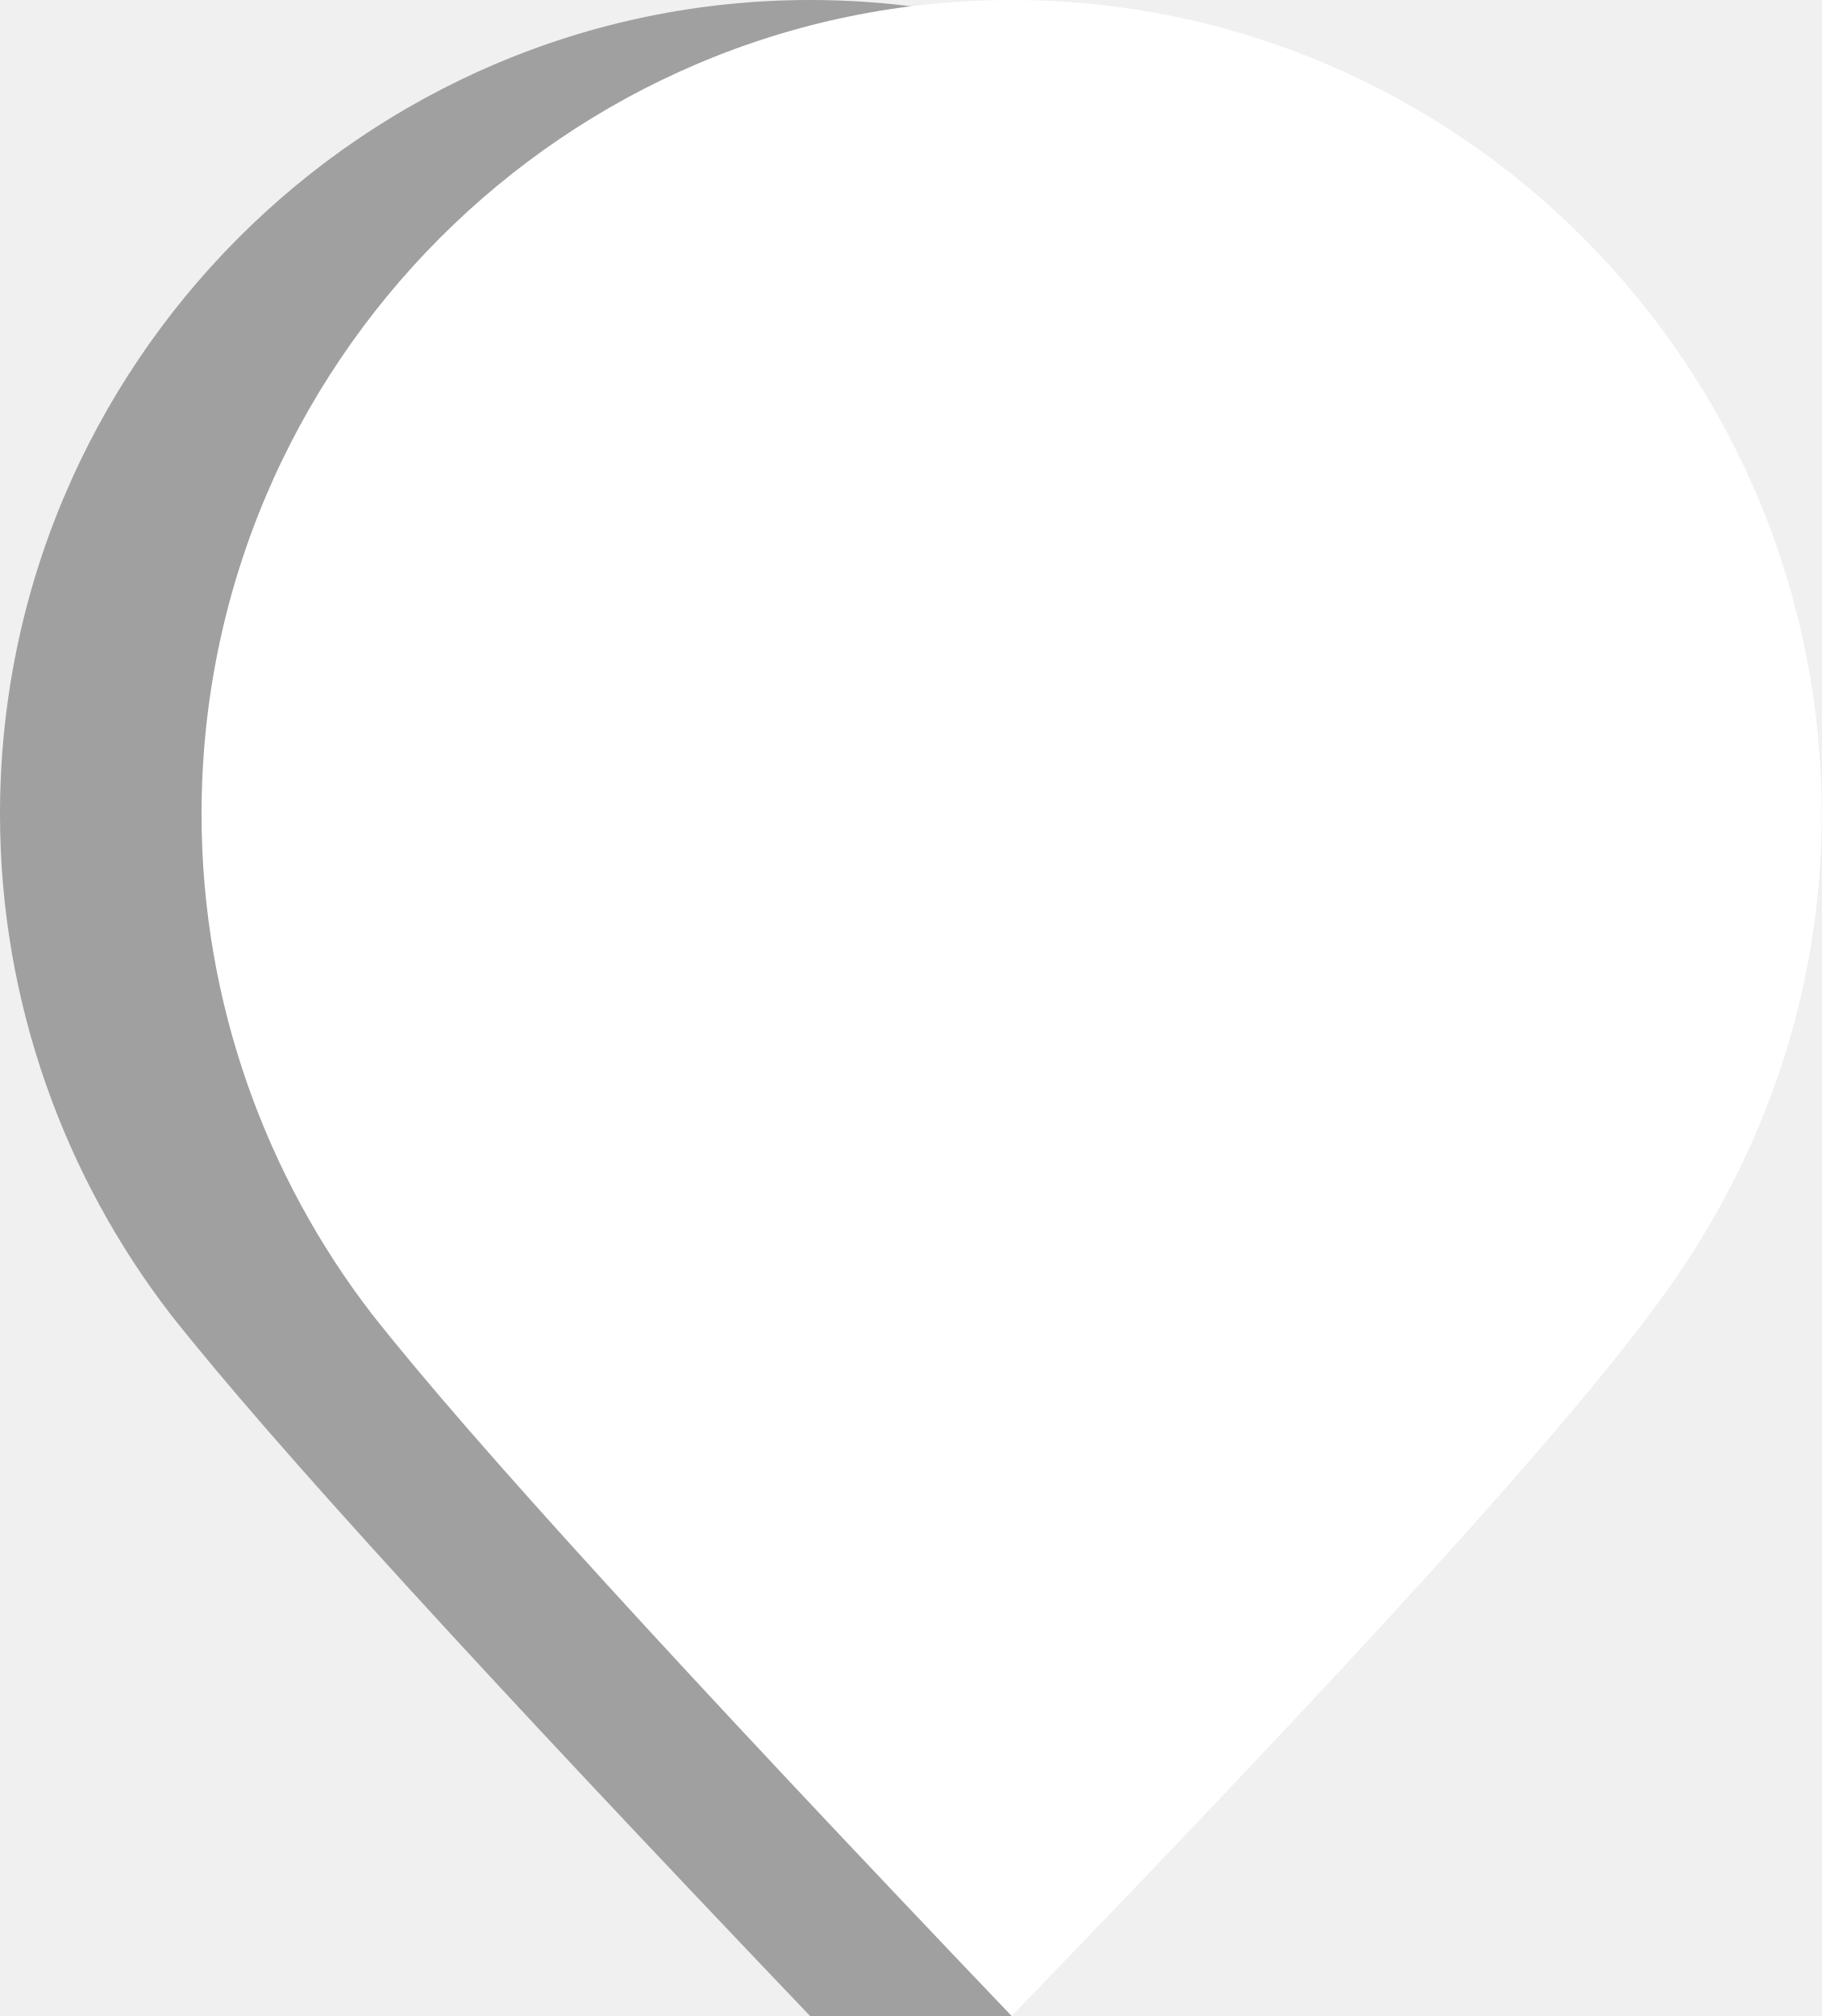
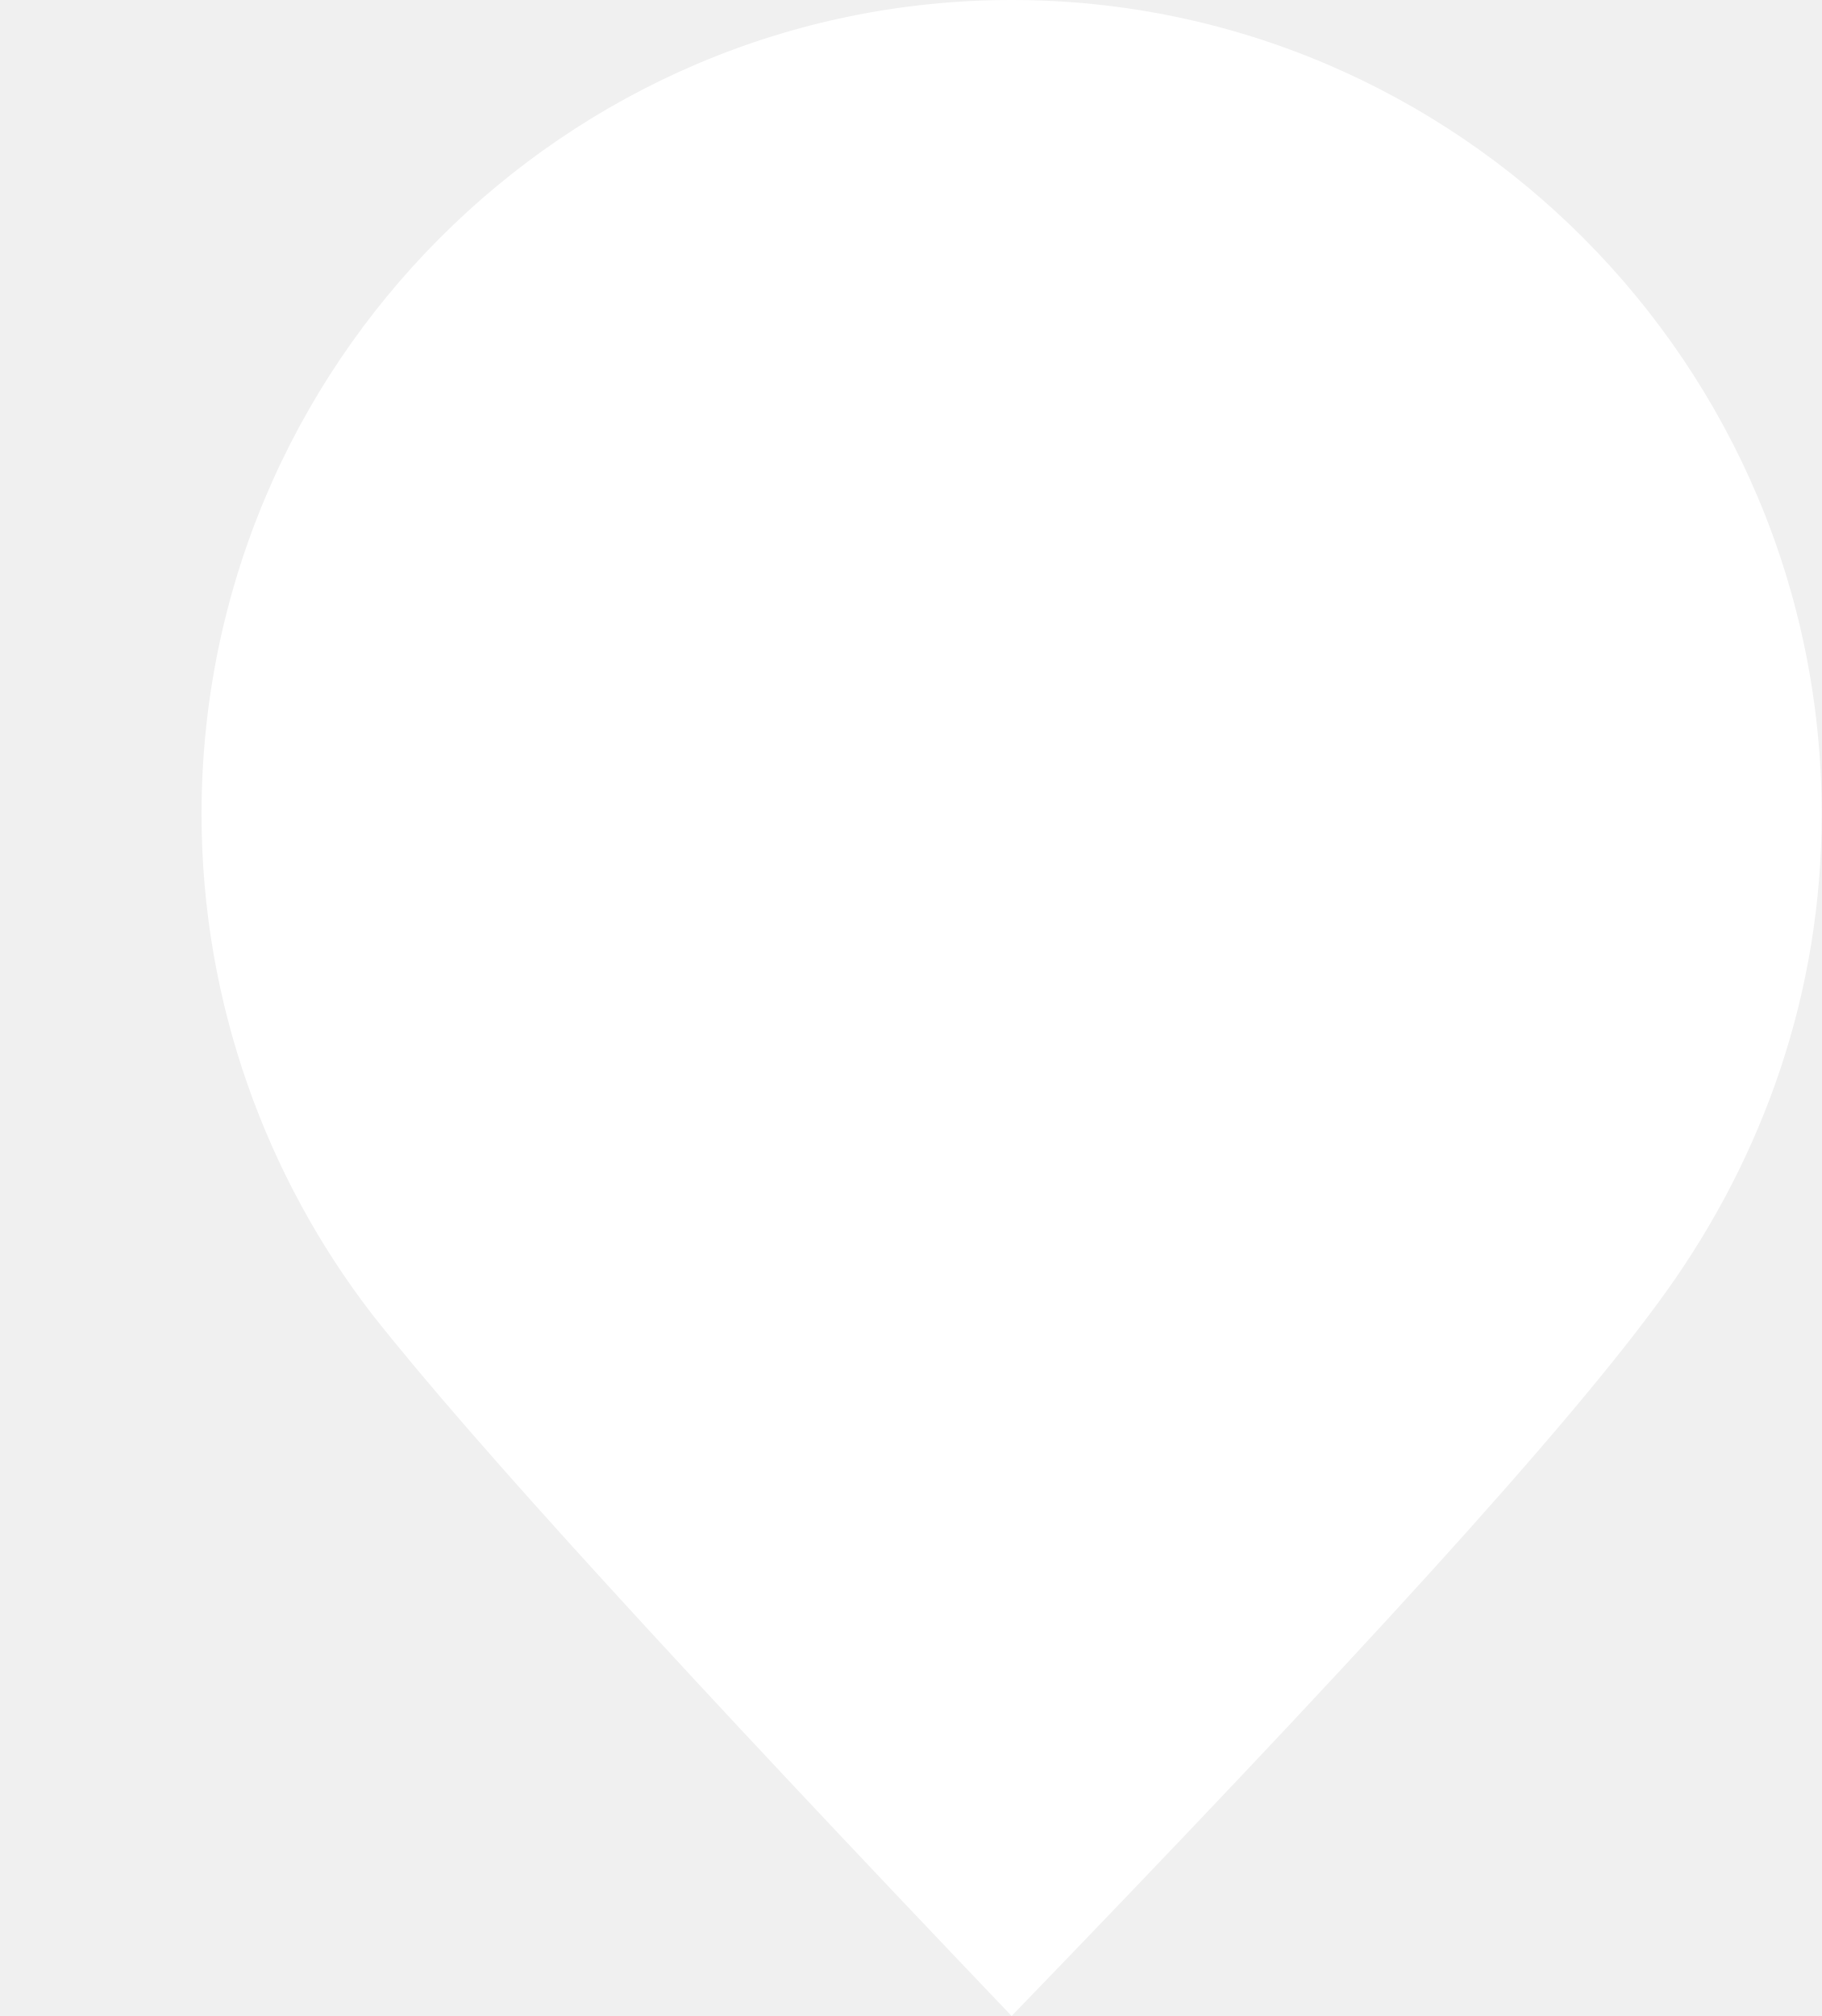
<svg xmlns="http://www.w3.org/2000/svg" version="1.1" x="0px" y="0px" viewBox="0 0 47 52" style="enable-background:new 0 0 47 52;" xml:space="preserve">
  <g>
-     <path fill="#A1A0A0" d="M20.9,52h5.2c6.2-10.3,10.1-16.5,11.7-18.7c2.5-3.5,4-7.7,4-12.3c0-11.6-9.4-21-20.9-21S0,9.4,0,21         c0,4.9,1.7,9.4,4.4,12.9C7,37.2,12.5,43.2,20.9,52z" />
    <path fill="#FFFFFF" d="M26.1,52c8.7-9,14.4-15.2,16.9-18.7c2.5-3.5,4-7.7,4-12.3C47,9.4,37.6,0,26.1,0S5.2,9.4,5.2,21         c0,4.9,1.7,9.4,4.4,12.9C12.2,37.2,17.7,43.2,26.1,52z" />
  </g>
</svg>
